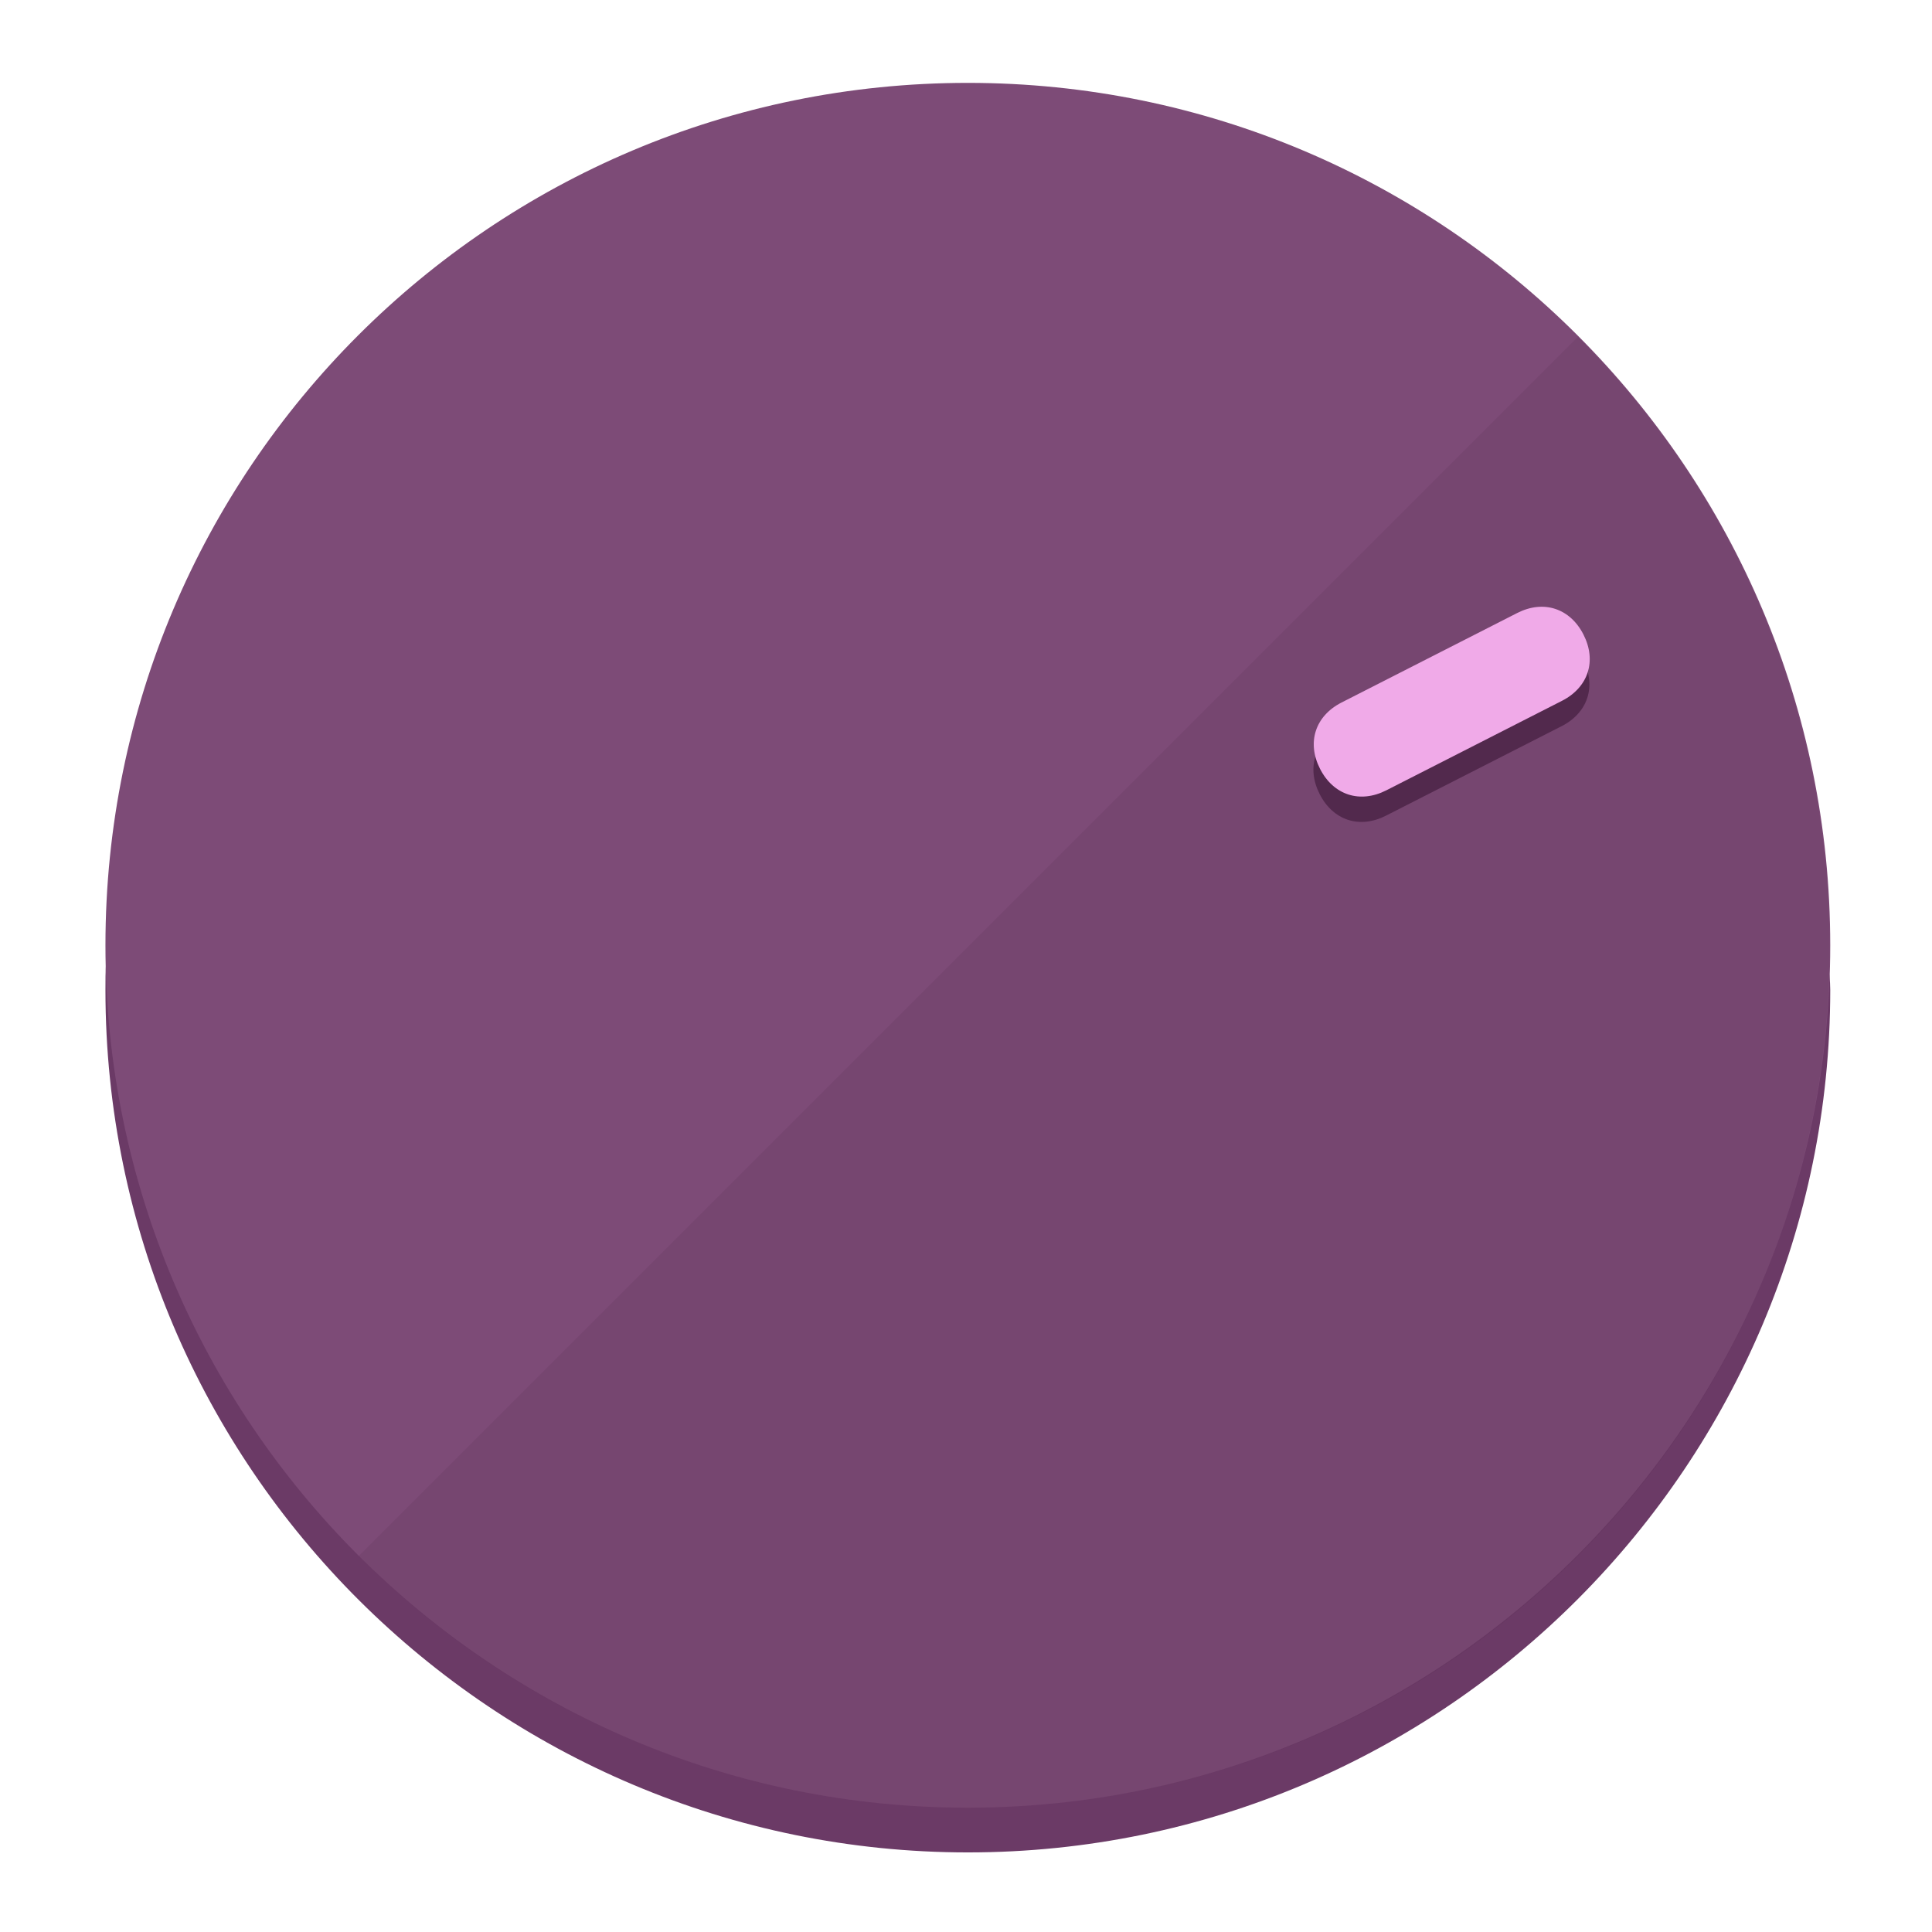
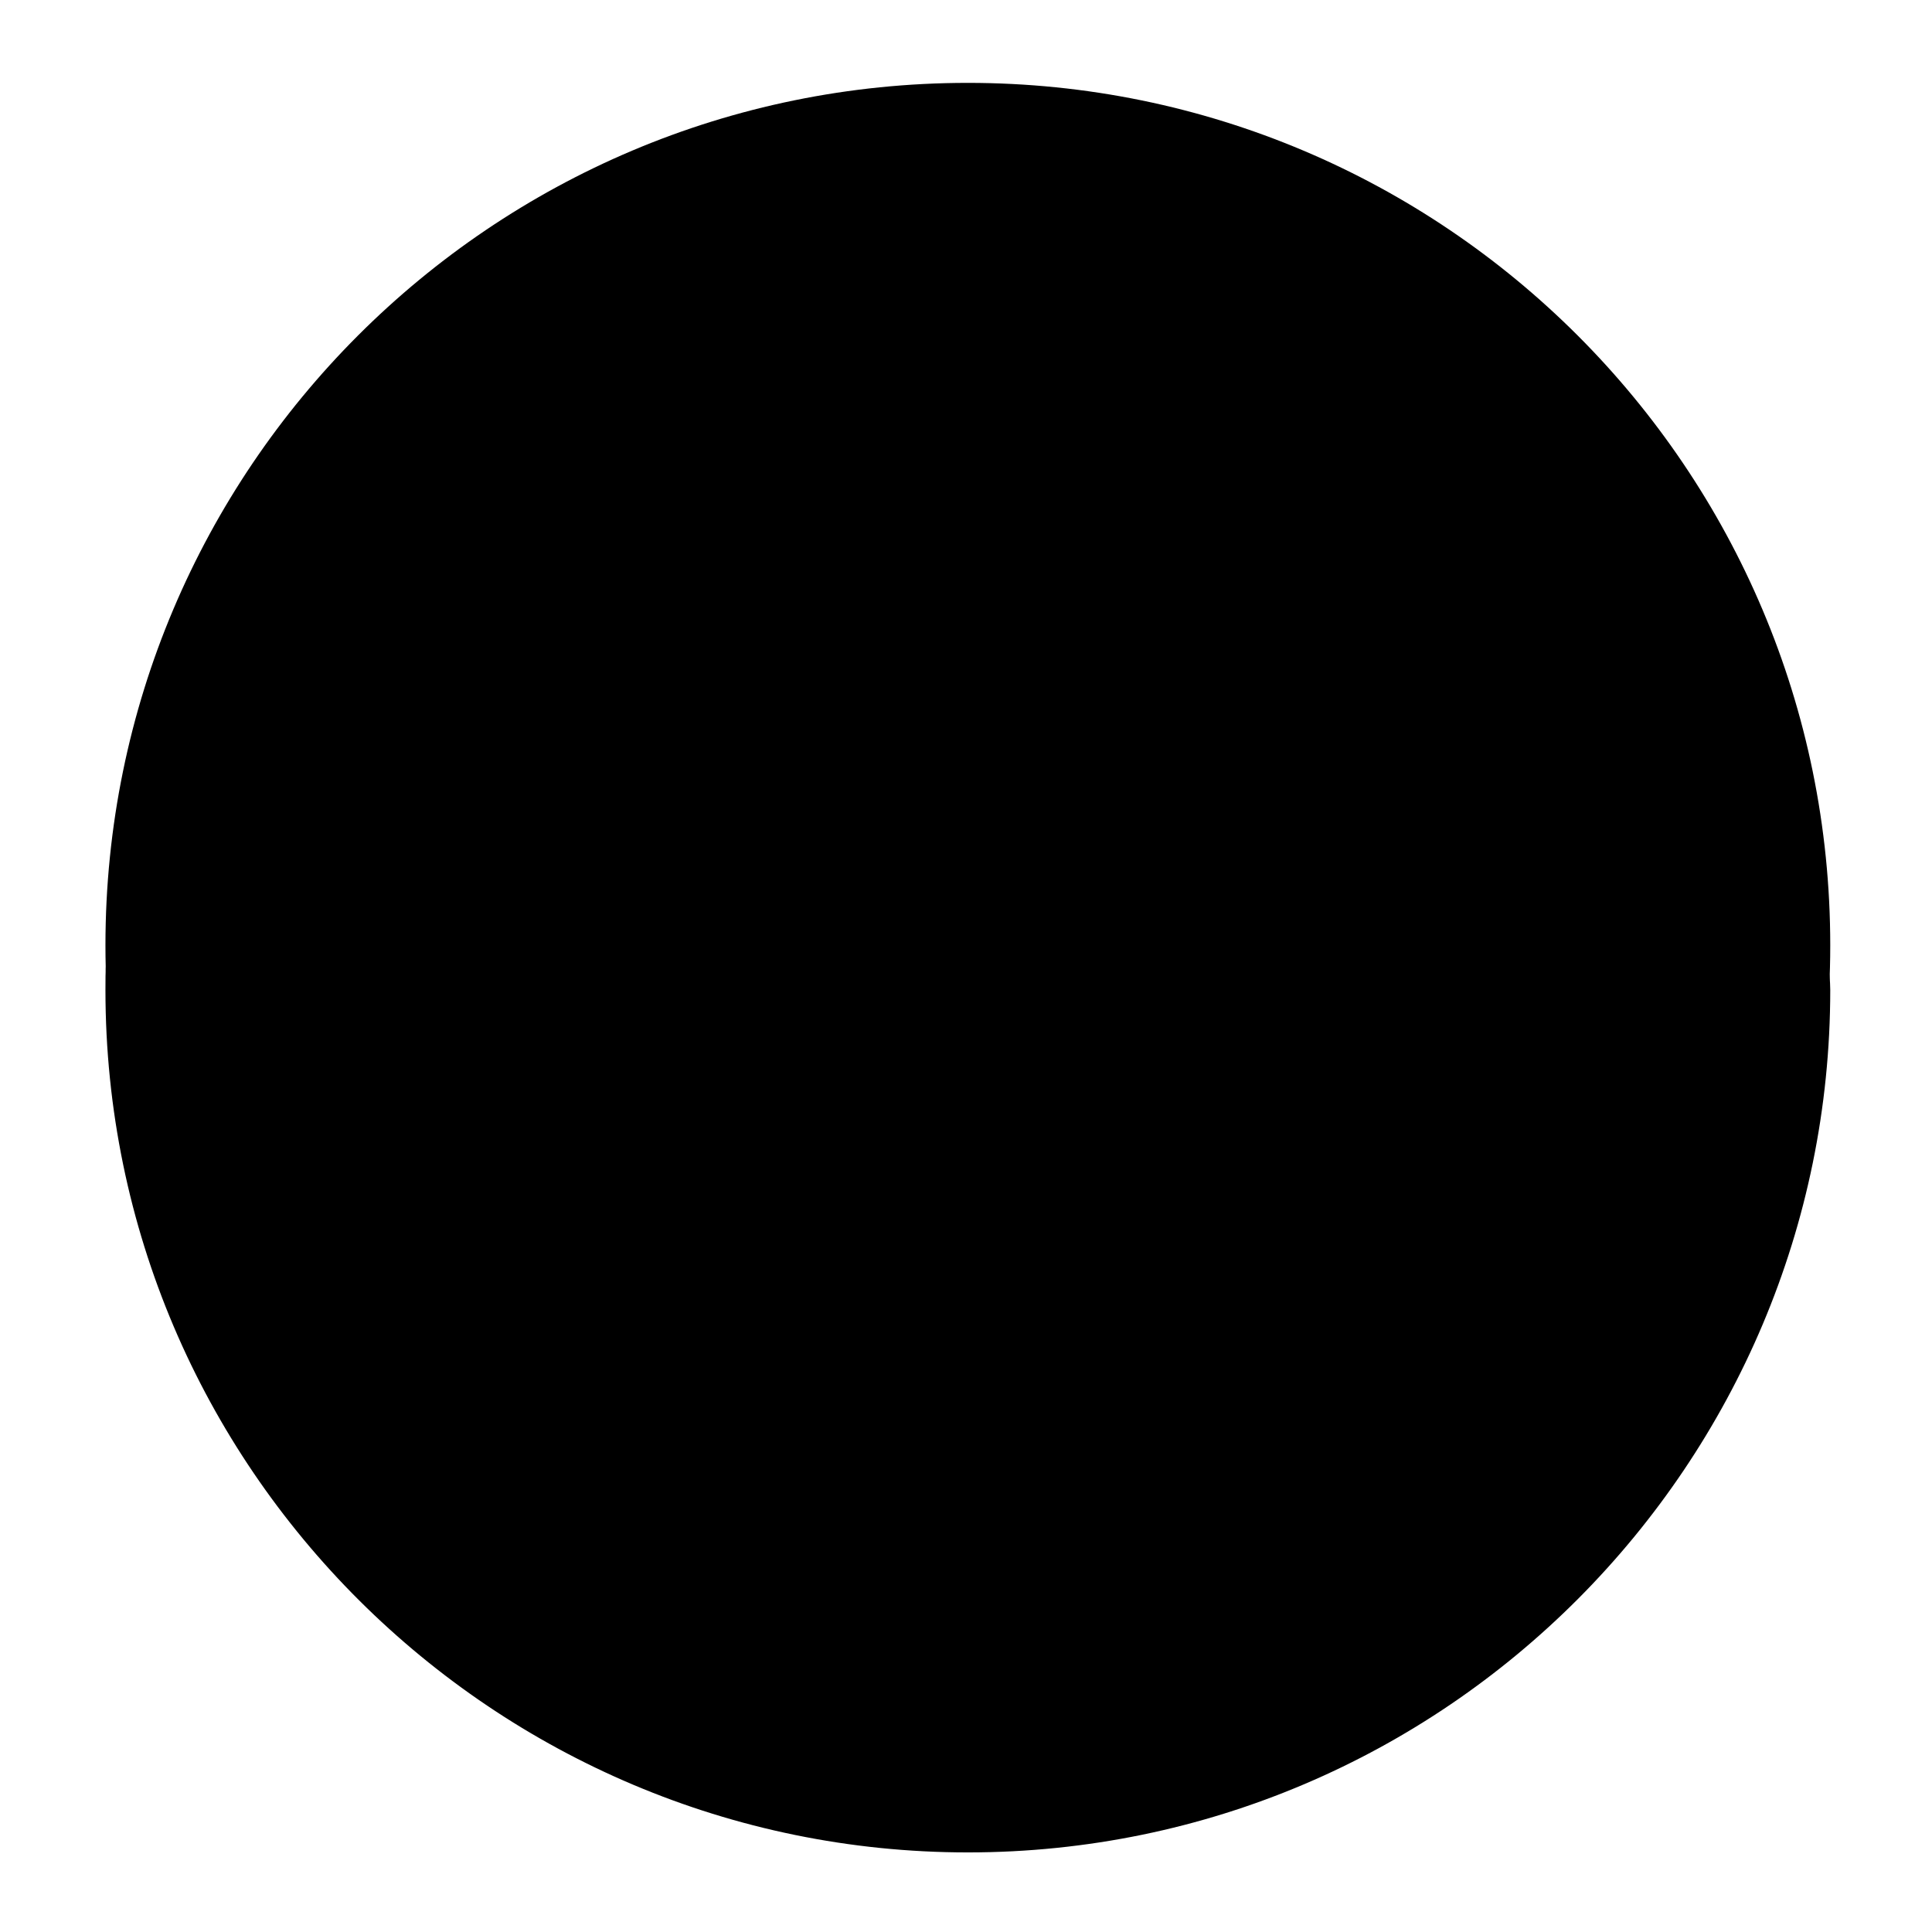
<svg xmlns="http://www.w3.org/2000/svg" height="120px" width="120px" version="1.1" id="Layer_1" viewBox="0 0 496.8 496.8" xml:space="preserve">
  <defs id="defs23" />
  <g id="g3158">
-     <path style="display:inline;fill:#6B3A66;fill-opacity:1;stroke-width:1.584" d="m 248.875,445.92 c 116.582,0 212.89,-91.238 220.493,-205.286 0,5.069 1.267,8.87 1.267,13.939 0,121.651 -98.842,221.76 -221.76,221.76 -121.651,0 -221.76,-98.842 -221.76,-221.76 0,-5.069 0,-8.87 1.267,-13.939 7.603,114.048 103.91,205.286 220.493,205.286 z" id="path8" />
-     <circle style="display:inline;fill:#7D4B77;fill-opacity:1;stroke-width:1.584" cx="248.875" cy="243.071" r="221.76" id="circle12" />
-     <path style="display:inline;fill:#52294D;fill-opacity:0.154;stroke-width:1.587" d="m 405.744,86.606 c 86.308,86.308 86.308,227.193 0,313.5 -86.308,86.308 -227.193,86.308 -313.5,0" id="path14" />
+     <path style="display:inline;fill:#;fill-opacity:1;stroke-width:1.584" d="m 248.875,445.92 c 116.582,0 212.89,-91.238 220.493,-205.286 0,5.069 1.267,8.87 1.267,13.939 0,121.651 -98.842,221.76 -221.76,221.76 -121.651,0 -221.76,-98.842 -221.76,-221.76 0,-5.069 0,-8.87 1.267,-13.939 7.603,114.048 103.91,205.286 220.493,205.286 z" id="path8" />
+     <circle style="display:inline;fill:#;fill-opacity:1;stroke-width:1.584" cx="248.875" cy="243.071" r="221.76" id="circle12" />
+     <path style="display:inline;fill:#;fill-opacity:0.154;stroke-width:1.587" d="m 405.744,86.606 c 86.308,86.308 86.308,227.193 0,313.5 -86.308,86.308 -227.193,86.308 -313.5,0" id="path14" />
  </g>
  <g id="g3198">
    <circle style="display:none;fill:#000000;fill-opacity:0;stroke-width:1.584" cx="329.835" cy="-110.802" r="221.76" id="circle12-3" transform="rotate(63)" />
-     <path style="display:inline;fill:#52294D;fill-opacity:1;stroke-width:1.584" d="m 356.39,209.744 c -6.774,3.452 -13.592,1.237 -17.044,-5.538 v 0 c -3.452,-6.774 -1.237,-13.592 5.538,-17.044 l 45.163,-23.012 c 6.775,-3.452 13.592,-1.237 17.044,5.538 v 0 c 3.452,6.774 1.237,13.592 -5.538,17.044 z" id="path3789" />
-     <path style="display:inline;fill:#F0AAE8;stroke-width:1.584" d="m 356.478,203.228 c -6.774,3.452 -13.592,1.237 -17.044,-5.538 v 0 c -3.452,-6.774 -1.237,-13.592 5.538,-17.044 l 45.163,-23.012 c 6.774,-3.452 13.592,-1.237 17.044,5.538 v 0 c 3.452,6.775 1.237,13.592 -5.538,17.044 z" id="path915" />
+     <path style="display:inline;fill:#;fill-opacity:1;stroke-width:1.584" d="m 356.39,209.744 c -6.774,3.452 -13.592,1.237 -17.044,-5.538 v 0 c -3.452,-6.774 -1.237,-13.592 5.538,-17.044 l 45.163,-23.012 c 6.775,-3.452 13.592,-1.237 17.044,5.538 v 0 c 3.452,6.774 1.237,13.592 -5.538,17.044 z" id="path3789" />
+     <path style="display:inline;fill:#;stroke-width:1.584" d="m 356.478,203.228 c -6.774,3.452 -13.592,1.237 -17.044,-5.538 v 0 c -3.452,-6.774 -1.237,-13.592 5.538,-17.044 l 45.163,-23.012 c 6.774,-3.452 13.592,-1.237 17.044,5.538 v 0 c 3.452,6.775 1.237,13.592 -5.538,17.044 z" id="path915" />
  </g>
</svg>
